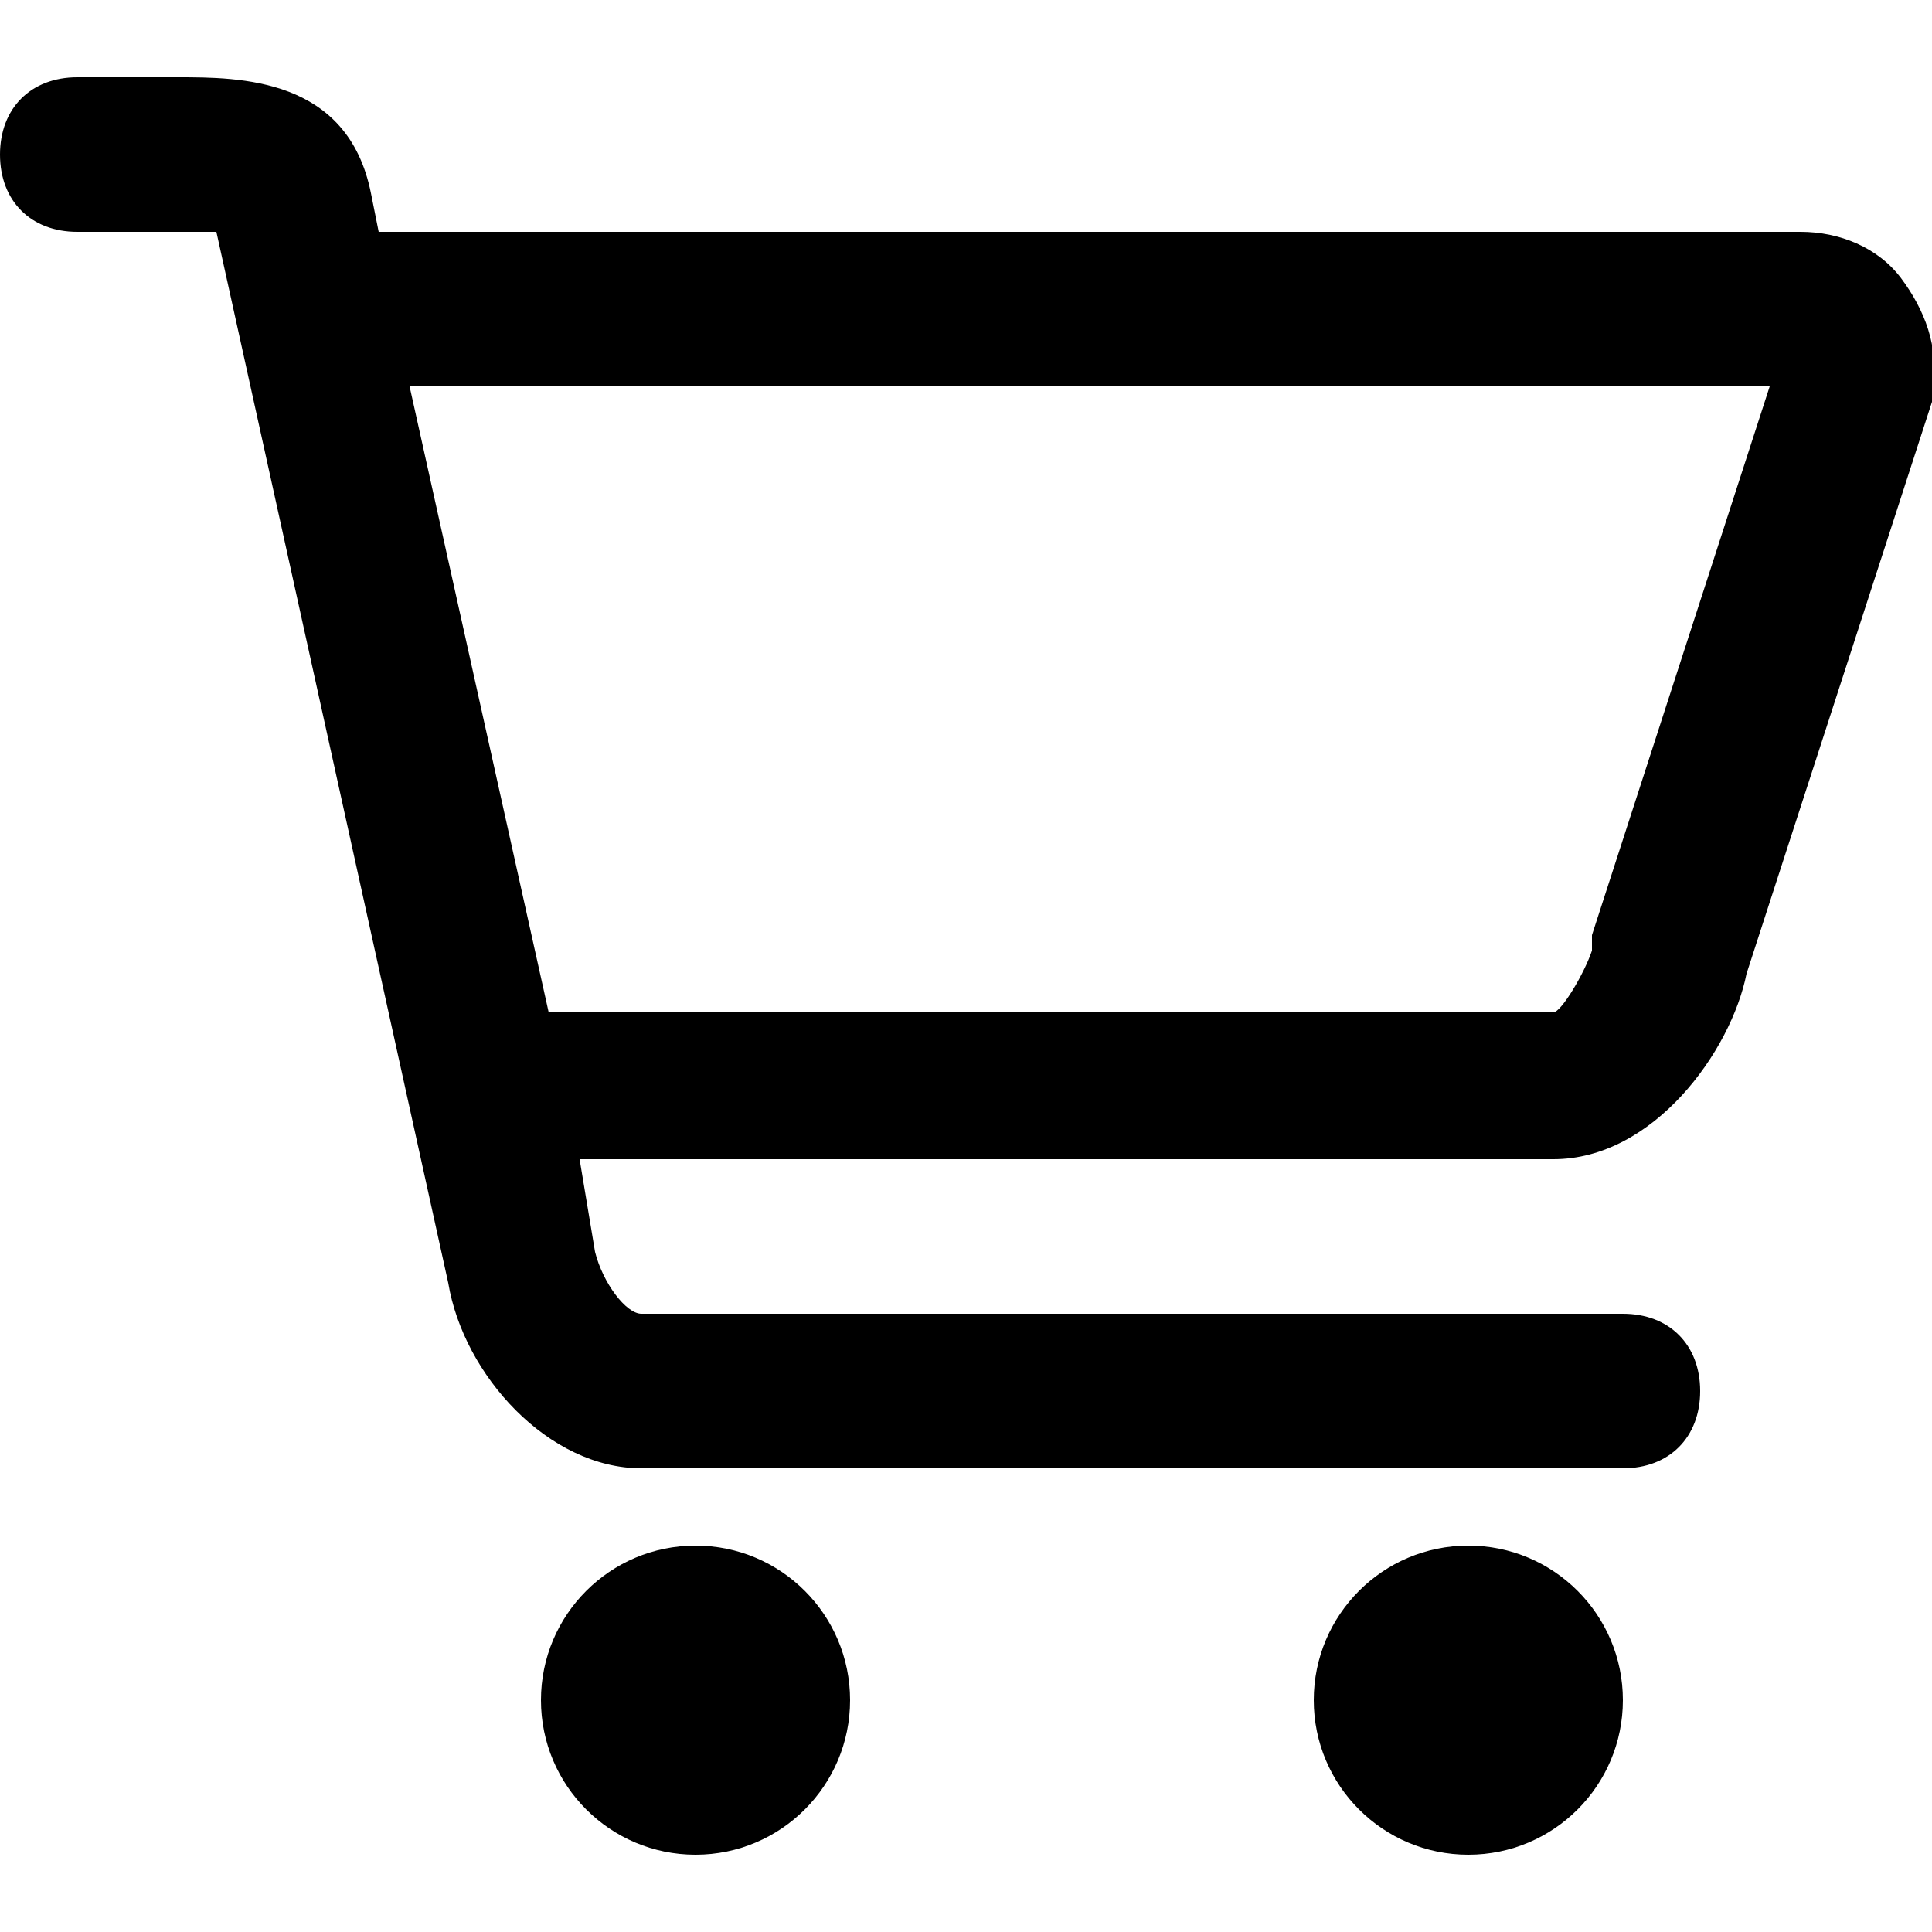
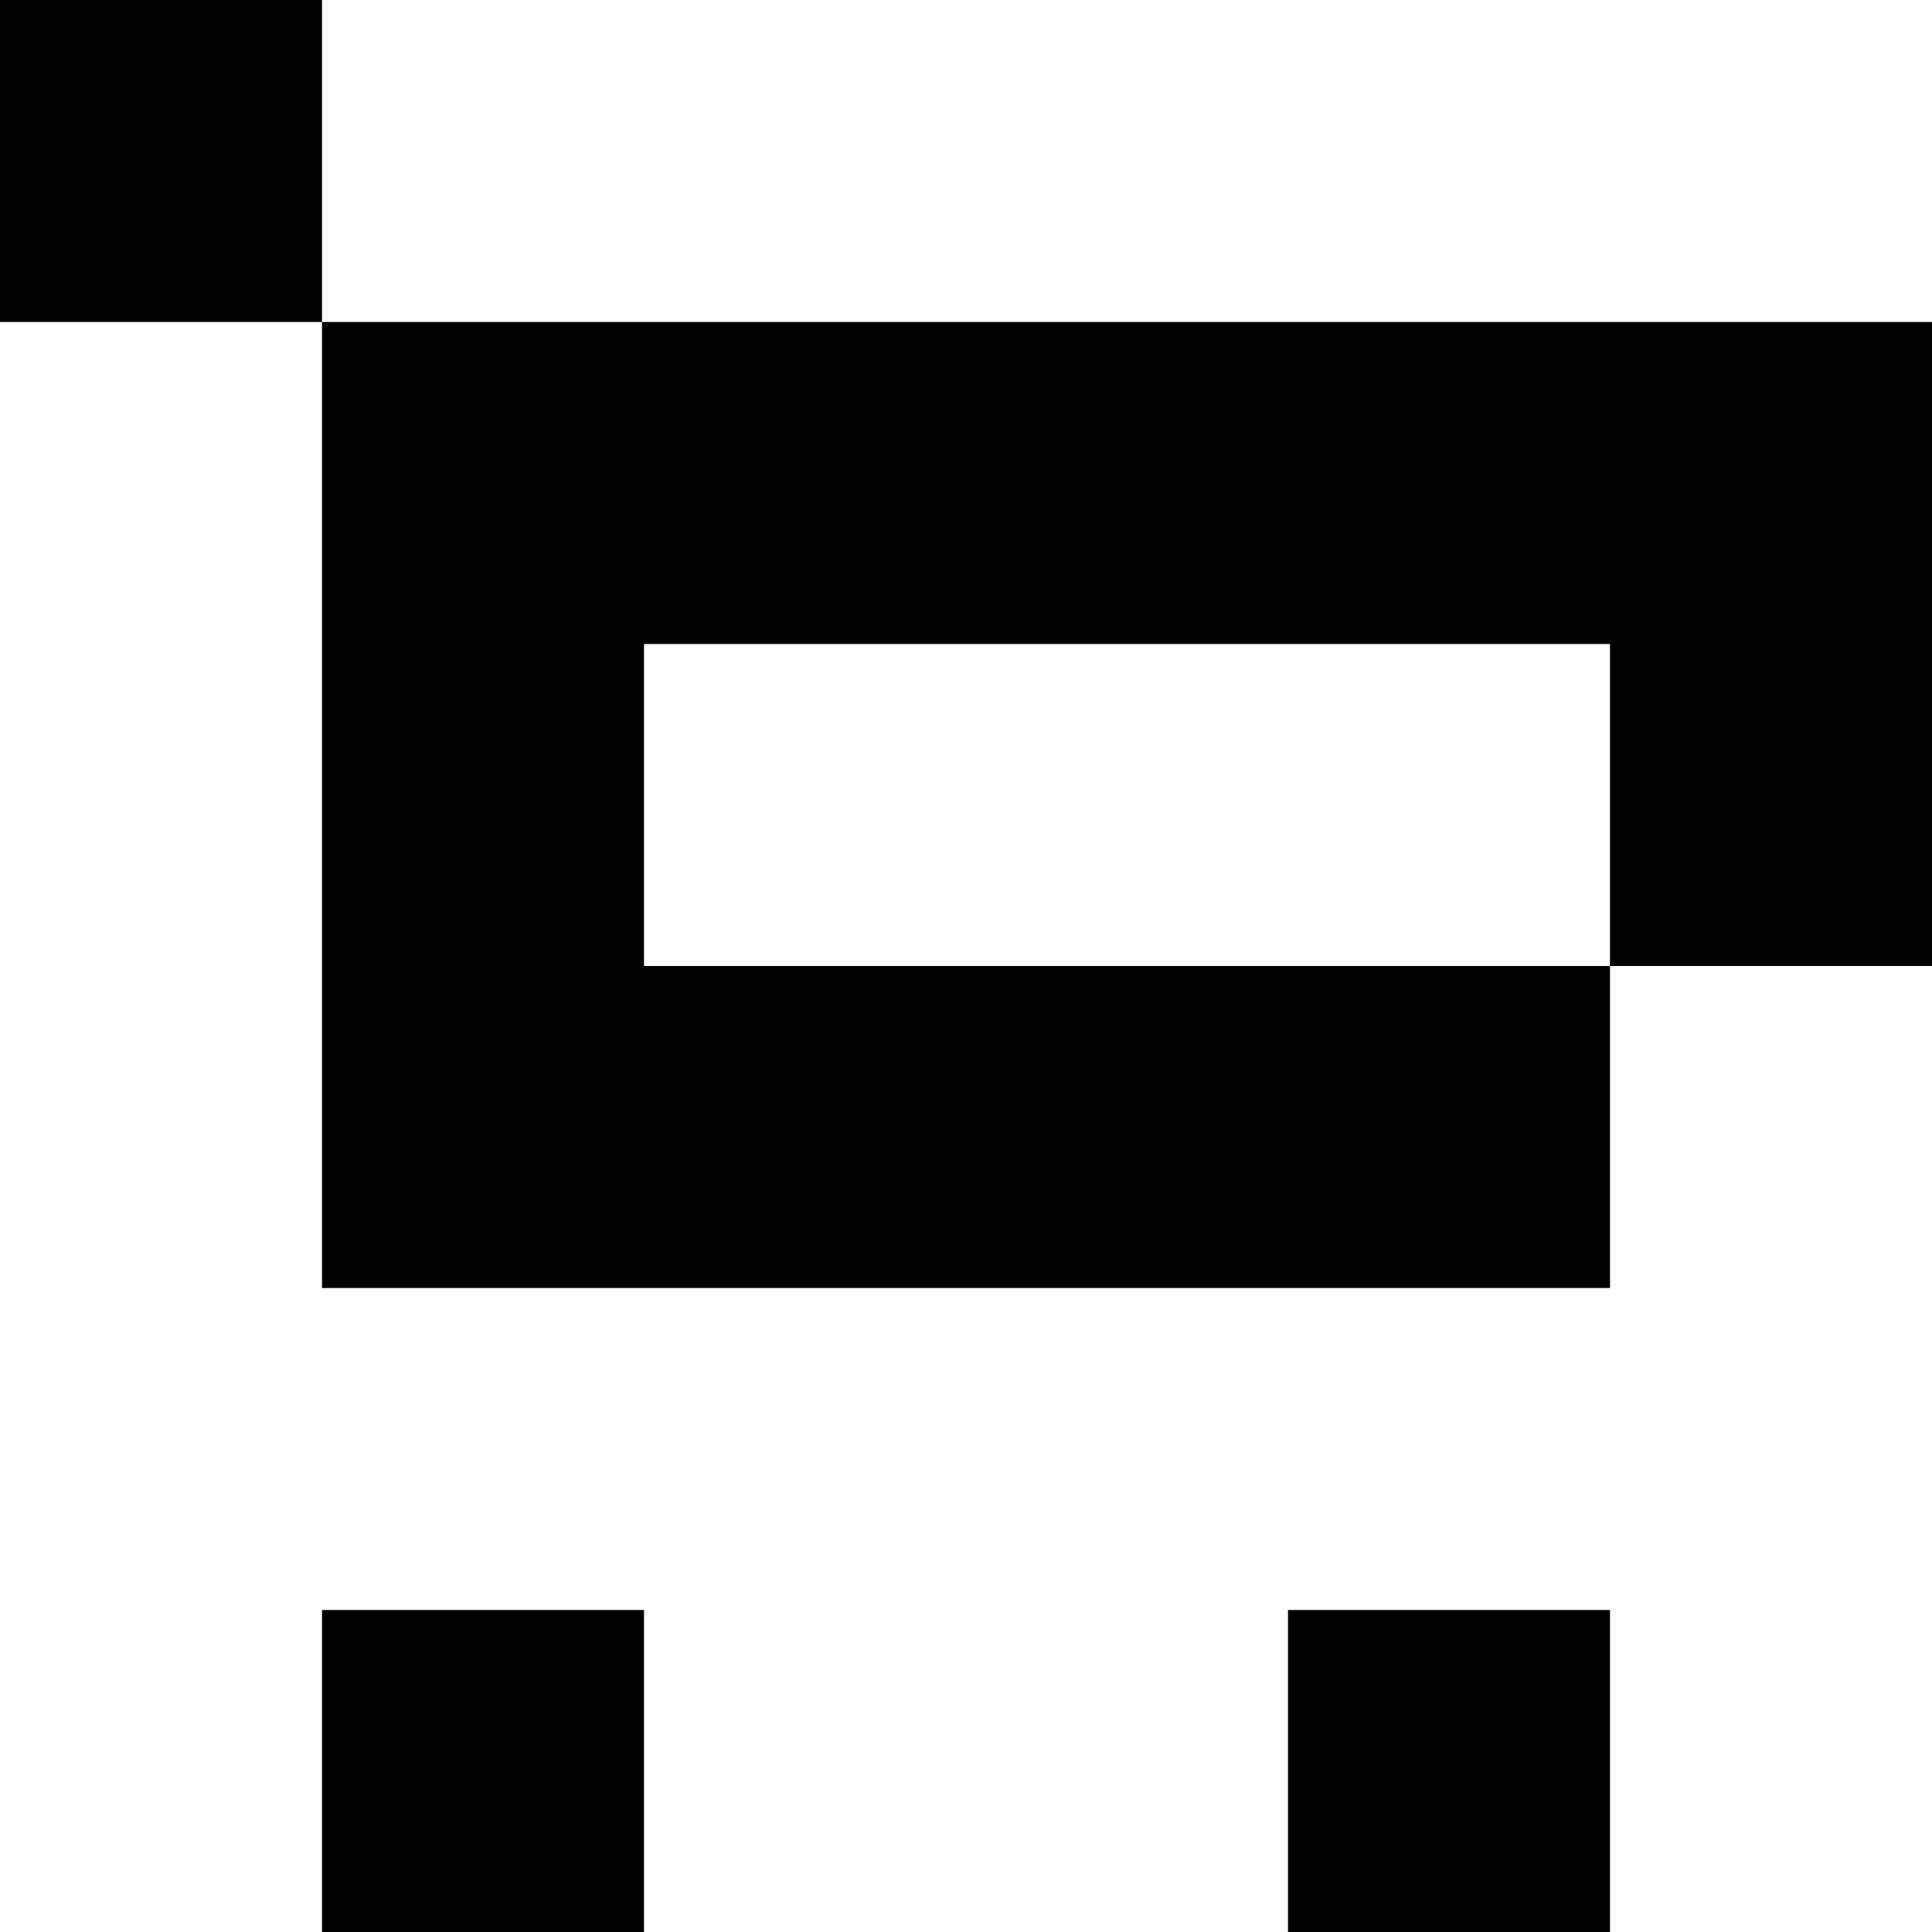
- <svg xmlns="http://www.w3.org/2000/svg" width="25" height="25" viewBox="0 0 25 25" fill="currentColor">
-   <g>
-     <path d="M24.6 3.6c-.3-.4-.8-.6-1.3-.6h-18.4l-.1-.5c-.3-1.5-1.7-1.5-2.5-1.5h-1.3c-.6 0-1 .4-1 1s.4 1 1 1h1.8l3 13.6c.2 1.2 1.3 2.4 2.5 2.4h12.7c.6 0 1-.4 1-1s-.4-1-1-1h-12.7c-.2 0-.5-.4-.6-.8l-.2-1.2h12.6c1.3 0 2.3-1.4 2.5-2.4l2.4-7.4v-.2c.1-.5-.1-1-.4-1.4zm-4 8.5v.2c-.1.3-.4.8-.5.8h-13l-1.8-8.1h17.6l-2.3 7.1z" />
-     <circle cx="9" cy="22" r="2" />
-     <circle cx="19" cy="22" r="2" />
-   </g>
+ <svg xmlns="http://www.w3.org/2000/svg" width="24" height="24" viewBox="0 0 24 24" fill="none">
+   <path d="M8 24H4V20H8V24ZM20 24H16V20H20V24ZM24 12H20V8H8V12H20V16H4V4H24V12ZM4 4H0V0H4V4Z" fill="black" />
</svg>
